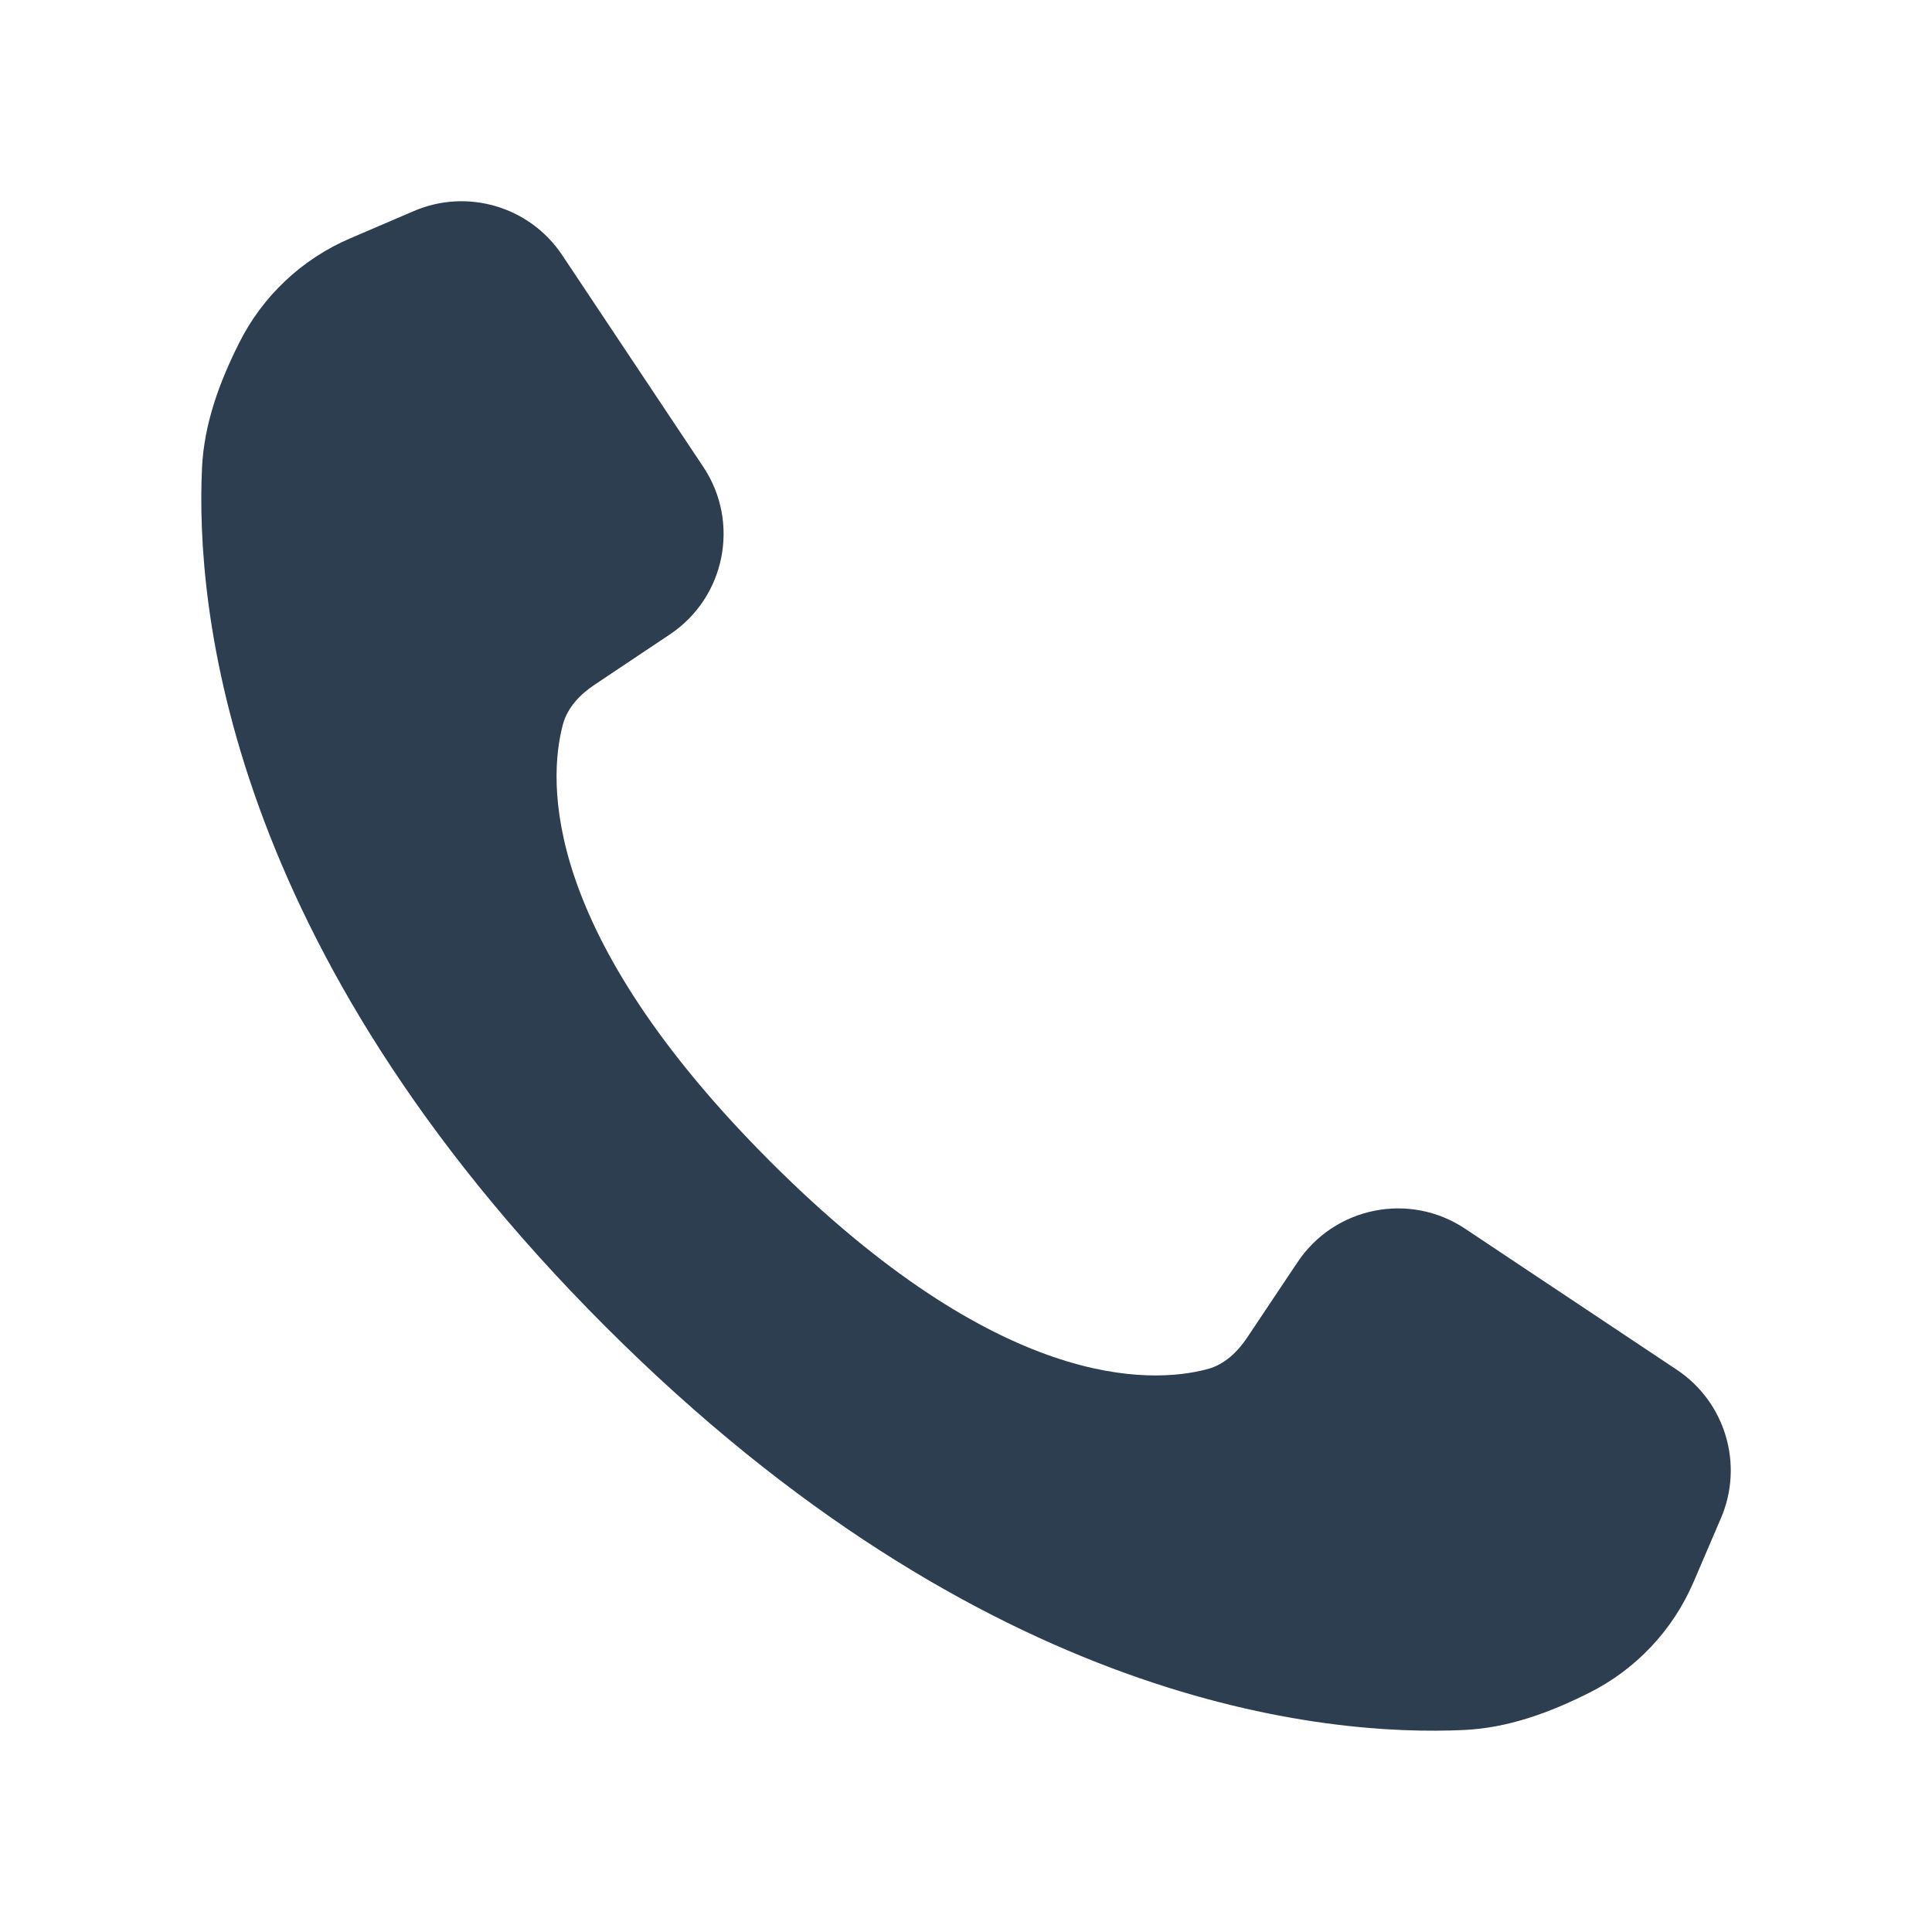
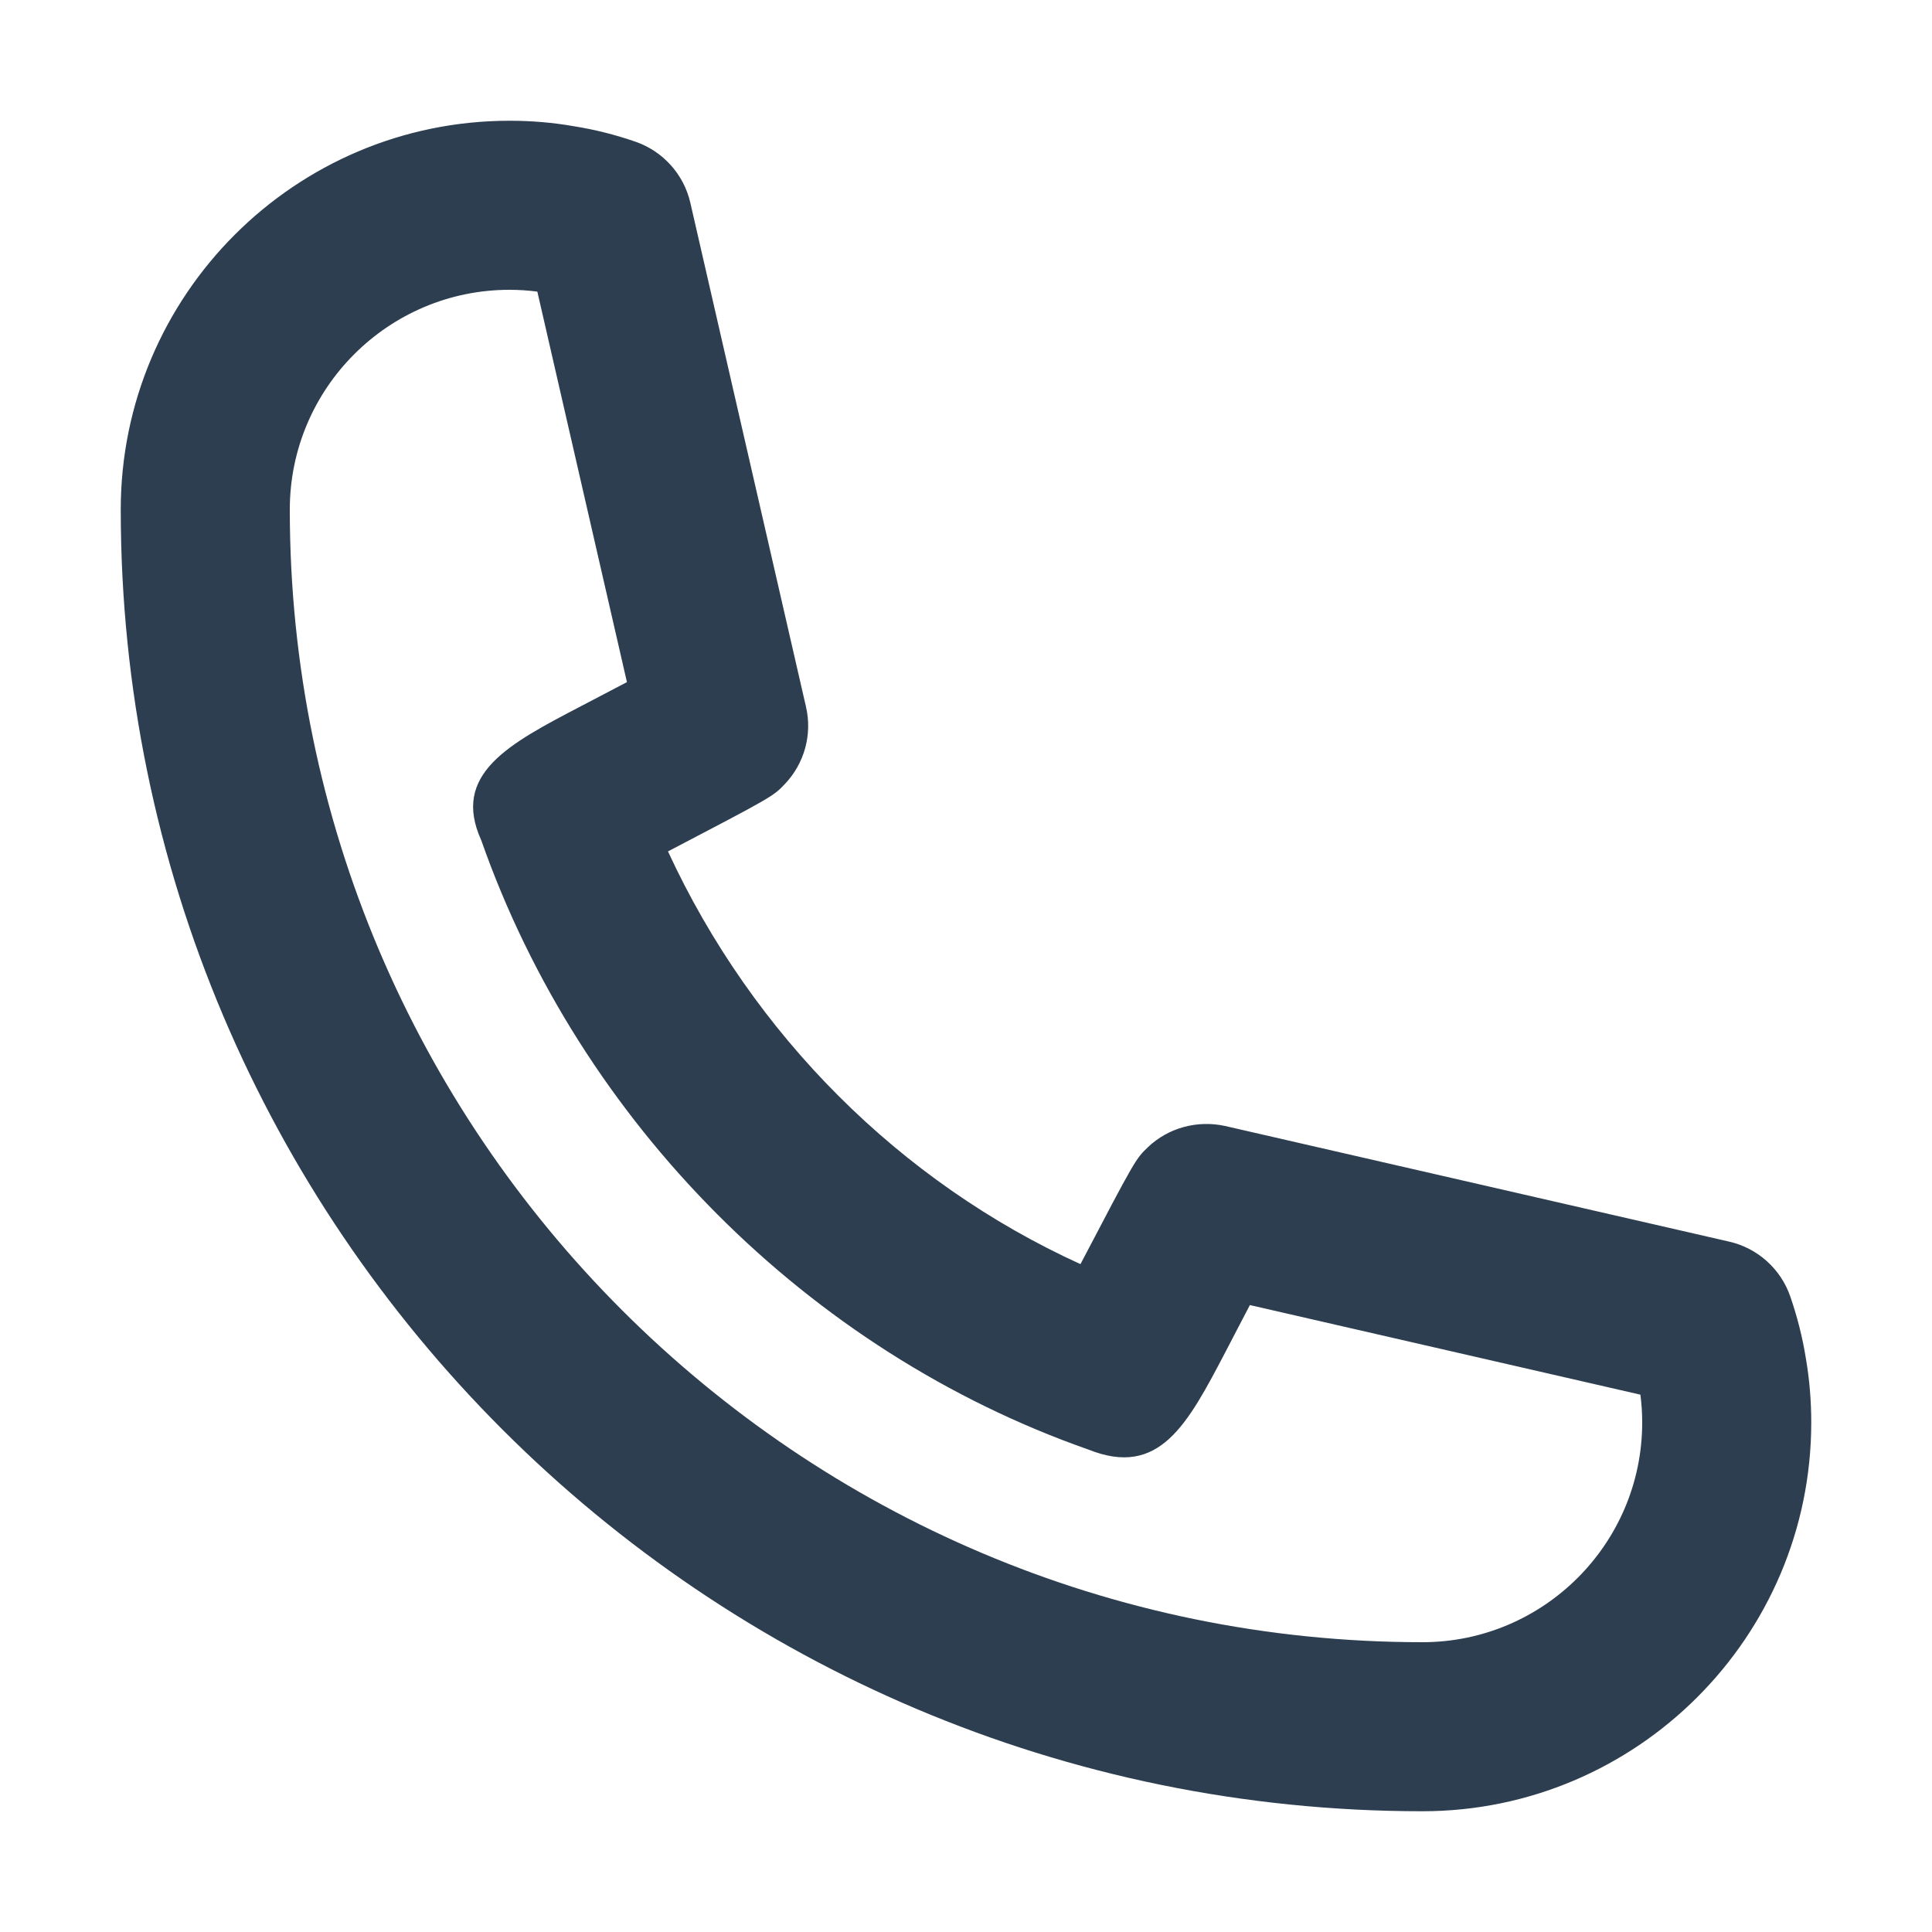
<svg xmlns="http://www.w3.org/2000/svg" width="16" height="16" viewBox="0 0 16 16" fill="none">
-   <path d="M10.745 10.454L10.332 11.072C10.25 11.196 10.141 11.301 9.998 11.339C9.528 11.463 8.28 11.519 6.38 9.62C4.481 7.72 4.537 6.472 4.661 6.002C4.699 5.859 4.804 5.75 4.928 5.668L5.546 5.255C6.007 4.948 6.131 4.326 5.824 3.866L4.656 2.113C4.388 1.711 3.871 1.557 3.427 1.748L2.9 1.974C2.5 2.145 2.173 2.453 1.979 2.843C1.816 3.168 1.69 3.511 1.673 3.875C1.619 5.02 1.87 7.843 5.014 10.986C8.157 14.13 10.98 14.381 12.125 14.327C12.489 14.31 12.832 14.184 13.157 14.021C13.547 13.827 13.855 13.5 14.026 13.1L14.252 12.573C14.443 12.129 14.289 11.612 13.887 11.344L12.134 10.176C11.674 9.869 11.052 9.993 10.745 10.454Z" fill="#2D3E50" />
+   <path fill-rule="evenodd" clip-rule="evenodd" d="M4.22 2.4C3.216 2.4 2.4 3.216 2.4 4.22C2.4 9.392 6.608 13.6 11.78 13.6C12.783 13.6 13.6 12.784 13.6 11.78C13.6 11.702 13.595 11.626 13.585 11.55L10.351 10.808C10.287 10.932 10.216 11.065 10.152 11.19C9.833 11.799 9.602 12.241 9.012 12.004C6.698 11.192 4.809 9.302 3.986 6.96C3.736 6.41 4.212 6.161 4.816 5.846C4.938 5.782 5.071 5.712 5.192 5.649L4.45 2.415C4.372 2.405 4.296 2.4 4.22 2.4ZM11.78 15C5.836 15 1 10.164 1 4.22C1 2.444 2.444 1 4.22 1C4.402 1 4.582 1.015 4.756 1.046C4.926 1.073 5.097 1.116 5.264 1.174C5.491 1.253 5.663 1.444 5.717 1.679L6.675 5.854C6.728 6.083 6.662 6.324 6.498 6.495C6.403 6.594 6.401 6.597 5.532 7.051C6.235 8.573 7.457 9.79 8.948 10.469C9.403 9.6 9.406 9.597 9.505 9.502C9.676 9.338 9.918 9.275 10.146 9.325L14.322 10.283C14.556 10.337 14.747 10.508 14.826 10.736C14.883 10.901 14.927 11.072 14.955 11.247C14.985 11.42 15 11.599 15 11.78C15 13.556 13.555 15 11.78 15Z" fill="#2D3E50" />
</svg>
